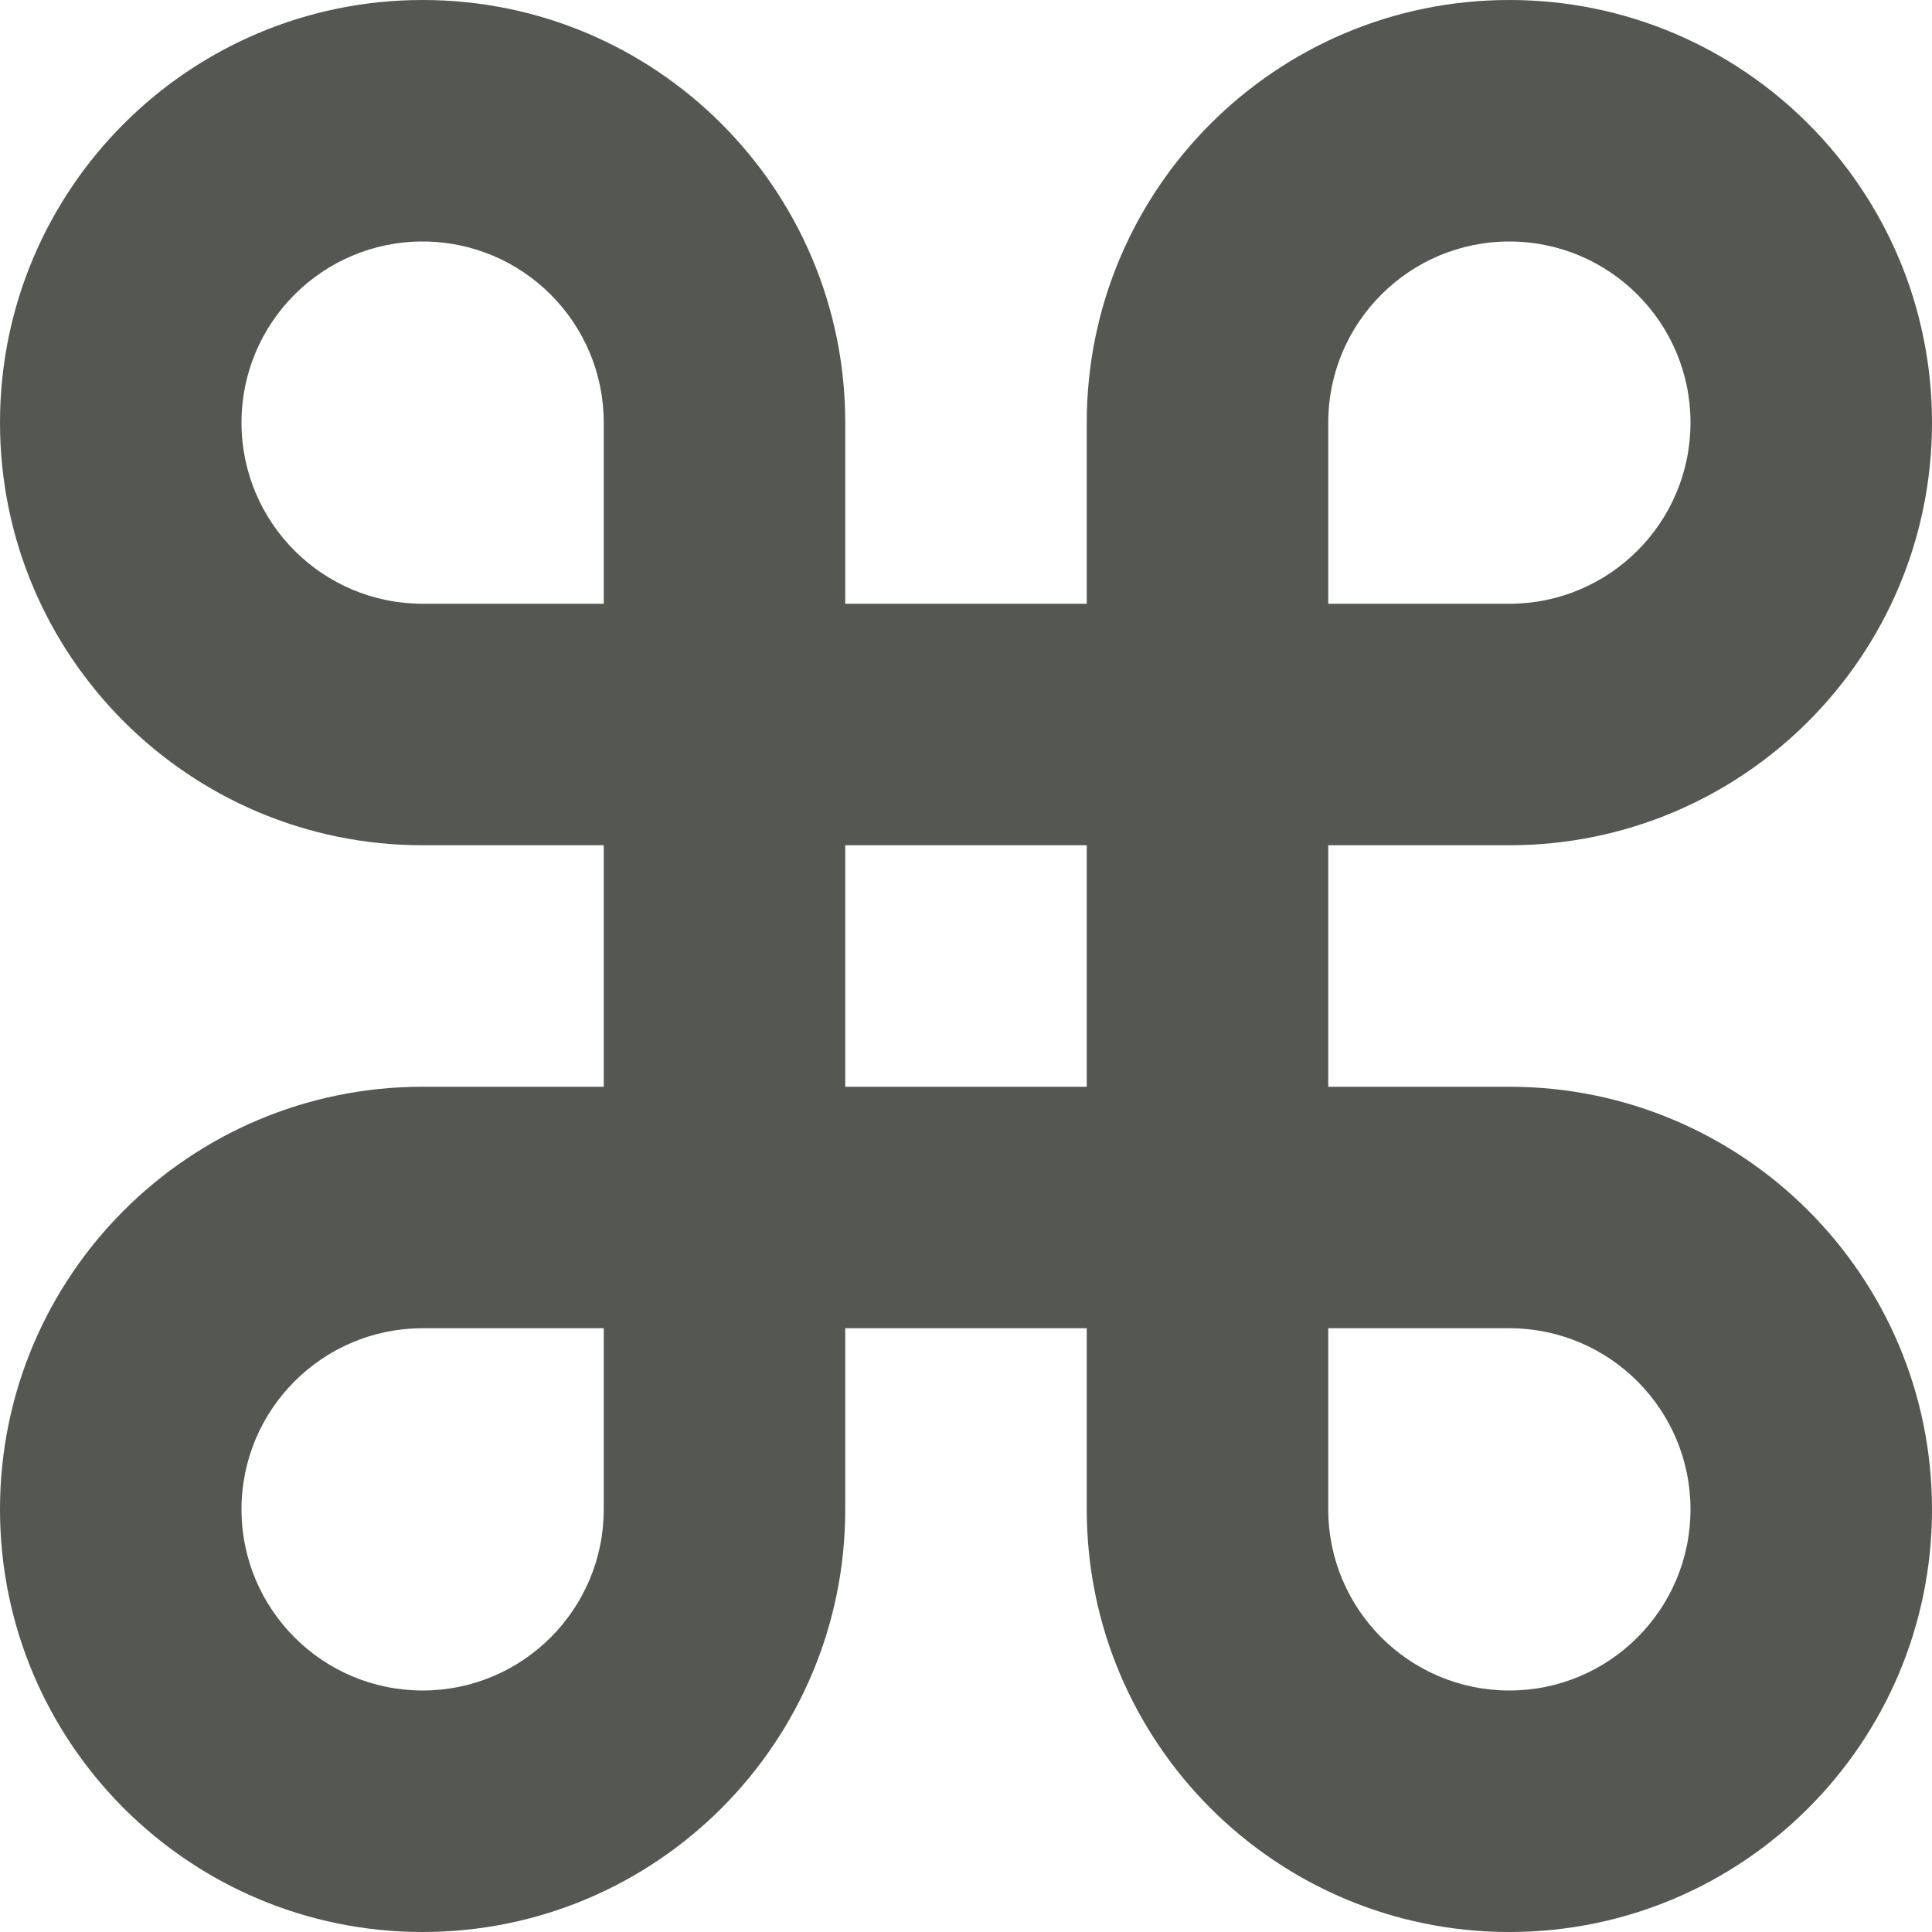
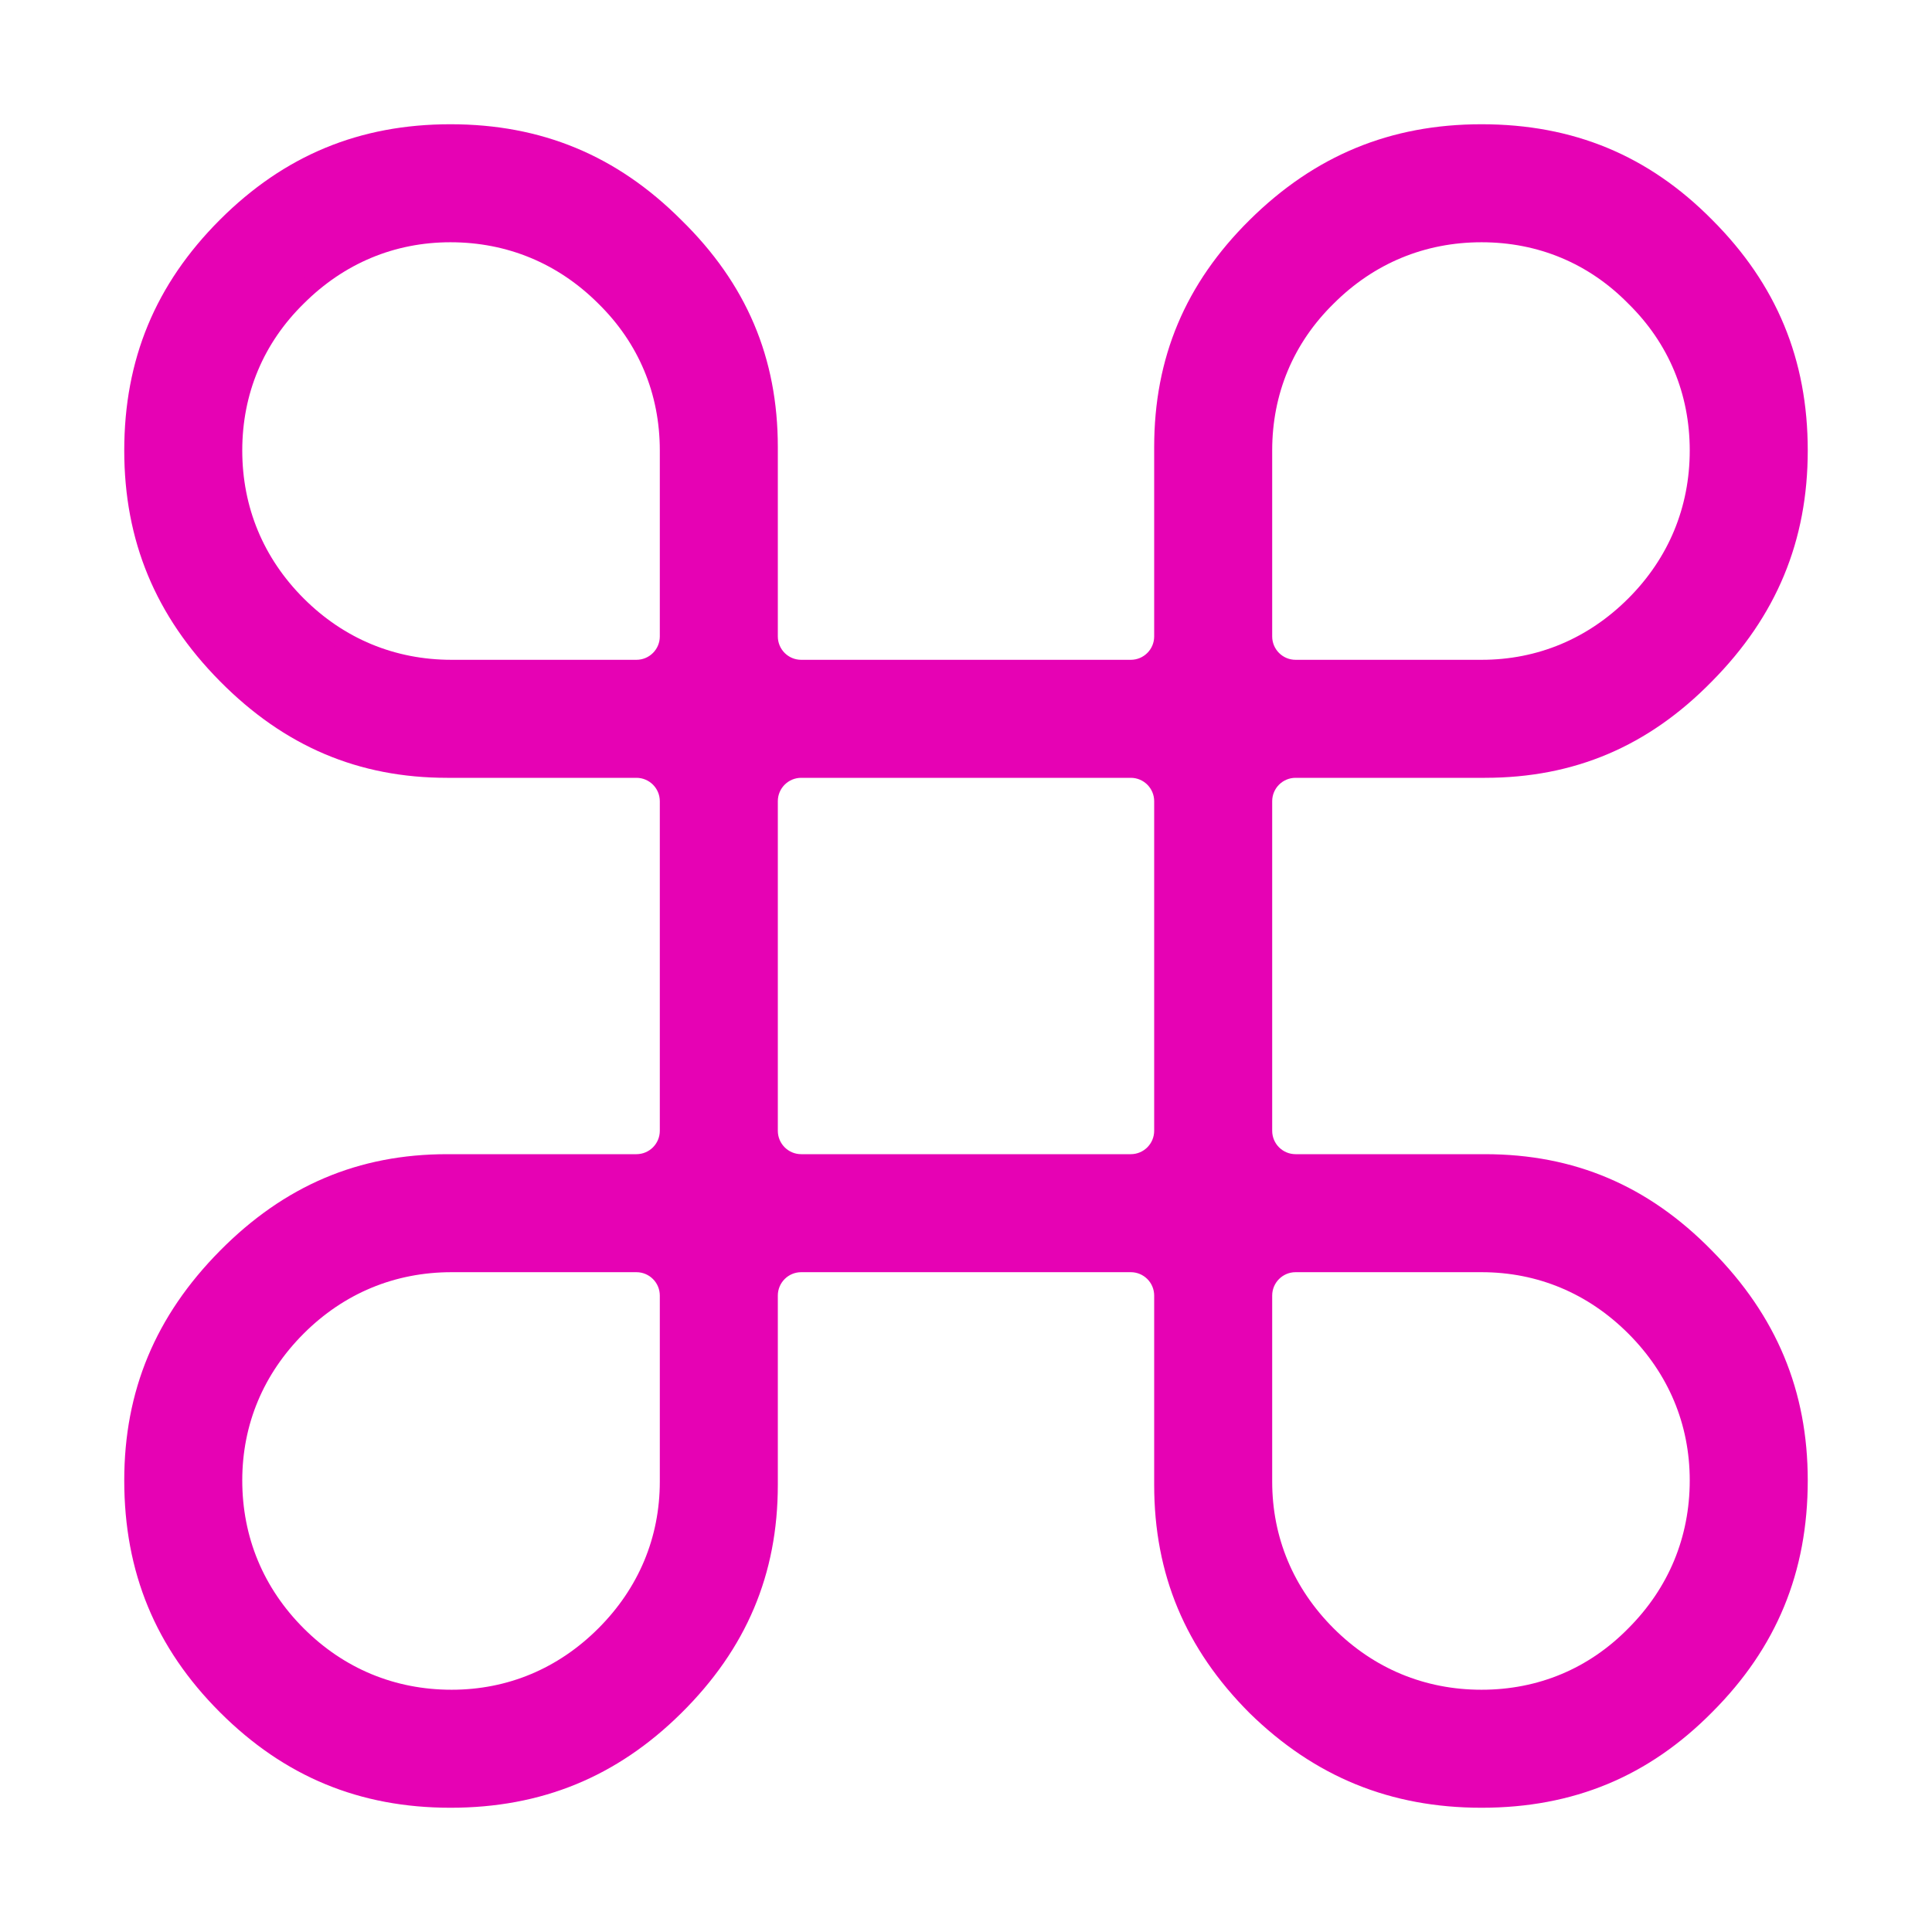
- <svg xmlns="http://www.w3.org/2000/svg" viewBox="0 0 16 16">
-   <path d="m3.5 0c-1.933 0-3.5 1.567-3.5 3.5s1.567 3.5 3.5 3.5h1.5v2h-1.5c-1.933 0-3.5 1.567-3.5 3.5s1.567 3.5 3.5 3.5 3.5-1.567 3.5-3.5v-1.5h2v1.5c0 1.933 1.567 3.5 3.5 3.5s3.5-1.567 3.5-3.5-1.567-3.5-3.5-3.5h-1.5v-2h1.5c1.933 0 3.5-1.567 3.5-3.5s-1.567-3.5-3.5-3.5-3.5 1.567-3.5 3.5v1.5h-2v-1.5c0-1.933-1.567-3.5-3.5-3.5zm0 2c.828 0 1.5.672 1.5 1.5v1.5h-1.5c-.828 0-1.5-.672-1.5-1.5s.672-1.5 1.5-1.5zm9 0c.828 0 1.5.672 1.5 1.5s-.672 1.5-1.5 1.5h-1.5v-1.5c0-.828.672-1.5 1.5-1.5zm-5.5 5h2v2h-2zm-3.5 4h1.5v1.5c0 .828-.672 1.5-1.5 1.5s-1.5-.672-1.5-1.5.672-1.5 1.5-1.5zm7.5 0h1.5c.828 0 1.5.672 1.5 1.5s-.672 1.5-1.5 1.5-1.5-.672-1.5-1.5z" fill="#555753" />
+ <svg xmlns="http://www.w3.org/2000/svg" height="16in" viewBox="0 0 406.4 406.4" width="16in" version="1.1" id="svg13">
+   <defs id="defs17" />
+   <linearGradient id="a" gradientUnits="userSpaceOnUse" x1="2117.238" x2="1675.008" y1="-3231.303" y2="-572.116">
+     <stop offset="0" stop-color="#888" id="stop2" />
+     <stop offset="1" stop-color="#888" stop-opacity="0" id="stop4" />
+   </linearGradient>
+   <g transform="matrix(0.125,0,0,0.125,3e-6,369.275)" id="g11" style="fill:#e602b4">
+     <path d="m 855.299,-2586.361 c -135.945,0 -248.413,46.603 -344.635,142.824 -96.222,96.222 -142.826,208.69 -142.826,344.635 0,134.772 46.601,247.36 142.961,344.767 96.387,97.435 207.177,144.357 339.508,144.357 h 282.832 a 34.951,34.951 0 0 1 34.947,34.947 v 492.461 a 34.951,34.951 0 0 1 -34.947,34.947 H 850.307 c -132.331,0 -243.121,46.921 -339.508,144.355 -96.404,97.452 -142.961,209.506 -142.961,343.104 0,137.117 46.649,250.122 142.826,346.299 96.222,96.222 208.69,142.826 344.635,142.826 136.034,0 248.578,-46.153 344.768,-141.297 97.39,-96.343 144.356,-207.665 144.356,-341.172 v -282.832 a 34.951,34.951 0 0 1 34.947,-34.947 h 492.461 a 34.951,34.951 0 0 1 34.947,34.947 v 282.832 c 0,133.531 46.473,244.882 142.686,341.16 97.304,95.155 210.464,141.309 346.439,141.309 137.117,0 249.464,-46.611 344.5,-142.691 a 34.951,34.951 0 0 1 0.135,-0.135 c 96.177,-96.177 142.824,-209.182 142.824,-346.299 0,-133.598 -46.555,-245.652 -142.959,-343.104 a 34.951,34.951 0 0 1 -0.133,-0.137 c -95.204,-97.296 -205.87,-144.219 -339.377,-144.219 h -282.832 a 34.951,34.951 0 0 1 -34.947,-34.947 v -492.461 a 34.951,34.951 0 0 1 34.947,-34.947 h 282.832 c 133.507,0 244.173,-46.925 339.377,-144.221 a 34.951,34.951 0 0 1 0.133,-0.137 c 96.36,-97.407 142.959,-209.995 142.959,-344.767 0,-135.945 -46.603,-248.413 -142.824,-344.635 a 34.951,34.951 0 0 1 -0.135,-0.135 c -95.036,-96.08 -207.383,-142.689 -344.5,-142.689 -135.945,0 -249.069,46.643 -346.432,142.959 -96.217,95.171 -142.691,205.912 -142.691,339.51 v 282.832 a 34.951,34.951 0 0 1 -34.947,34.947 h -492.461 a 34.951,34.951 0 0 1 -34.947,-34.947 v -282.832 c 0,-133.507 -46.923,-244.173 -144.219,-339.377 a 34.951,34.951 0 0 1 -0.27,-0.268 c -96.222,-96.222 -208.69,-142.824 -344.635,-142.824 z m 0,176.336 c 84.747,0 160.777,31.571 220.906,91.641 60.239,59.077 91.881,134.743 91.881,219.482 v 277.842 a 34.951,34.951 0 0 1 -34.947,34.947 H 856.963 c -84.803,0 -160.883,-31.61 -221.031,-91.758 -60.148,-60.148 -91.758,-136.228 -91.758,-221.031 0,-84.74 31.642,-160.407 91.883,-219.484 60.044,-59.984 135.483,-91.639 219.242,-91.639 z m 1540.603,0 c 84.682,0 160.302,31.602 219.361,91.762 60.16,59.06 91.762,134.679 91.762,219.361 0,84.803 -31.61,160.883 -91.758,221.031 -60.064,60.064 -135.549,91.758 -219.365,91.758 h -277.842 a 34.951,34.951 0 0 1 -34.947,-34.947 v -277.842 c 0,-84.739 31.642,-160.405 91.881,-219.482 60.129,-60.07 136.162,-91.641 220.908,-91.641 z m -1016.533,800.248 h 492.461 a 34.951,34.951 0 0 1 34.947,34.947 v 492.461 a 34.951,34.951 0 0 1 -34.947,34.947 h -492.461 a 34.951,34.951 0 0 1 -34.947,-34.947 v -492.461 a 34.951,34.951 0 0 1 34.947,-34.947 z m -522.406,738.691 h 276.176 a 34.951,34.951 0 0 1 34.947,34.947 v 277.84 c 0,83.816 -31.694,159.303 -91.758,219.367 -60.064,60.064 -135.549,91.758 -219.365,91.758 -84.803,0 -160.883,-31.61 -221.031,-91.758 -60.148,-60.148 -91.758,-136.228 -91.758,-221.031 0,-83.816 31.694,-159.302 91.758,-219.365 60.148,-60.148 136.228,-91.758 221.031,-91.758 z m 1261.098,0 h 277.842 c 83.816,0 159.302,31.694 219.365,91.758 60.064,60.064 91.758,135.549 91.758,219.365 0,84.747 -31.571,160.779 -91.641,220.908 -59.077,60.239 -134.743,91.881 -219.482,91.881 -84.803,0 -160.883,-31.61 -221.031,-91.758 -60.064,-60.064 -91.758,-135.551 -91.758,-219.367 v -277.84 a 34.951,34.951 0 0 1 34.947,-34.947 z" transform="matrix(1.126216,0,0,1.126216,-205.1771,167.6909)" id="path7" style="fill:#e602b4" />
+     <path d="m 758.073,-2713.357 c -145.612,0 -262.599,48.475 -365.677,151.554 -103.078,103.079 -151.553,220.065 -151.553,365.677 0,144.233 48.465,261.465 151.825,365.948 103.415,104.539 218.504,153.158 359.786,153.158 h 318.531 a 71.121,71.121 0 0 1 71.113,71.113 v 293.853 a 3171.455,1323.838 0 0 0 135.081,3.272 v -297.125 a 71.121,71.121 0 0 1 71.113,-71.113 h 554.616 a 71.121,71.121 0 0 1 71.112,71.113 v 283.621 a 3171.455,1323.838 0 0 0 135.085,-11.176 v -272.445 a 71.121,71.121 0 0 1 71.113,-71.113 h 318.529 c 142.666,0 257.498,-48.622 359.512,-152.879 a 71.121,71.121 0 0 1 0.274,-0.279 c 103.359,-104.483 151.825,-221.715 151.825,-365.948 0,-145.612 -48.476,-262.599 -151.554,-365.677 a 71.121,71.121 0 0 1 -0.273,-0.276 c -101.674,-102.791 -218.415,-151.278 -365.404,-151.278 -145.612,0 -263.43,48.554 -367.822,151.824 -103.069,101.948 -151.278,216.931 -151.278,359.783 v 318.529 a 71.121,71.121 0 0 1 -71.113,71.113 H 1348.297 a 71.121,71.121 0 0 1 -71.113,-71.113 v -318.529 c 0,-142.667 -48.62,-257.498 -152.876,-359.512 a 71.121,71.121 0 0 1 -0.549,-0.544 C 1020.68,-2664.884 903.69,-2713.36 758.078,-2713.36 Z m 0,135.081 c 102.901,2e-4 198.139,39.545 271.115,112.387 73.21,71.848 112.91,166.86 112.91,269.763 v 312.908 a 71.121,71.121 0 0 1 -71.113,71.113 H 759.947 c -103.024,0 -198.373,-39.629 -271.382,-112.638 -73.01,-73.01 -112.638,-168.359 -112.638,-271.383 0,-102.902 39.695,-197.917 112.906,-269.766 72.803,-72.67 167.34,-112.384 269.24,-112.384 z m 1735.054,0 c 102.779,2e-4 197.68,39.612 269.497,112.652 73.04,71.817 112.652,166.719 112.652,269.498 -10e-5,103.025 -39.633,198.373 -112.642,271.383 -72.839,72.838 -167.486,112.638 -269.508,112.638 h -312.908 a 71.121,71.121 0 0 1 -71.113,-71.113 v -312.908 c 0,-102.902 39.696,-197.914 112.906,-269.763 72.975,-72.841 168.213,-112.387 271.115,-112.387 z" id="path9" style="fill:#e602b4" />
+   </g>
</svg>
